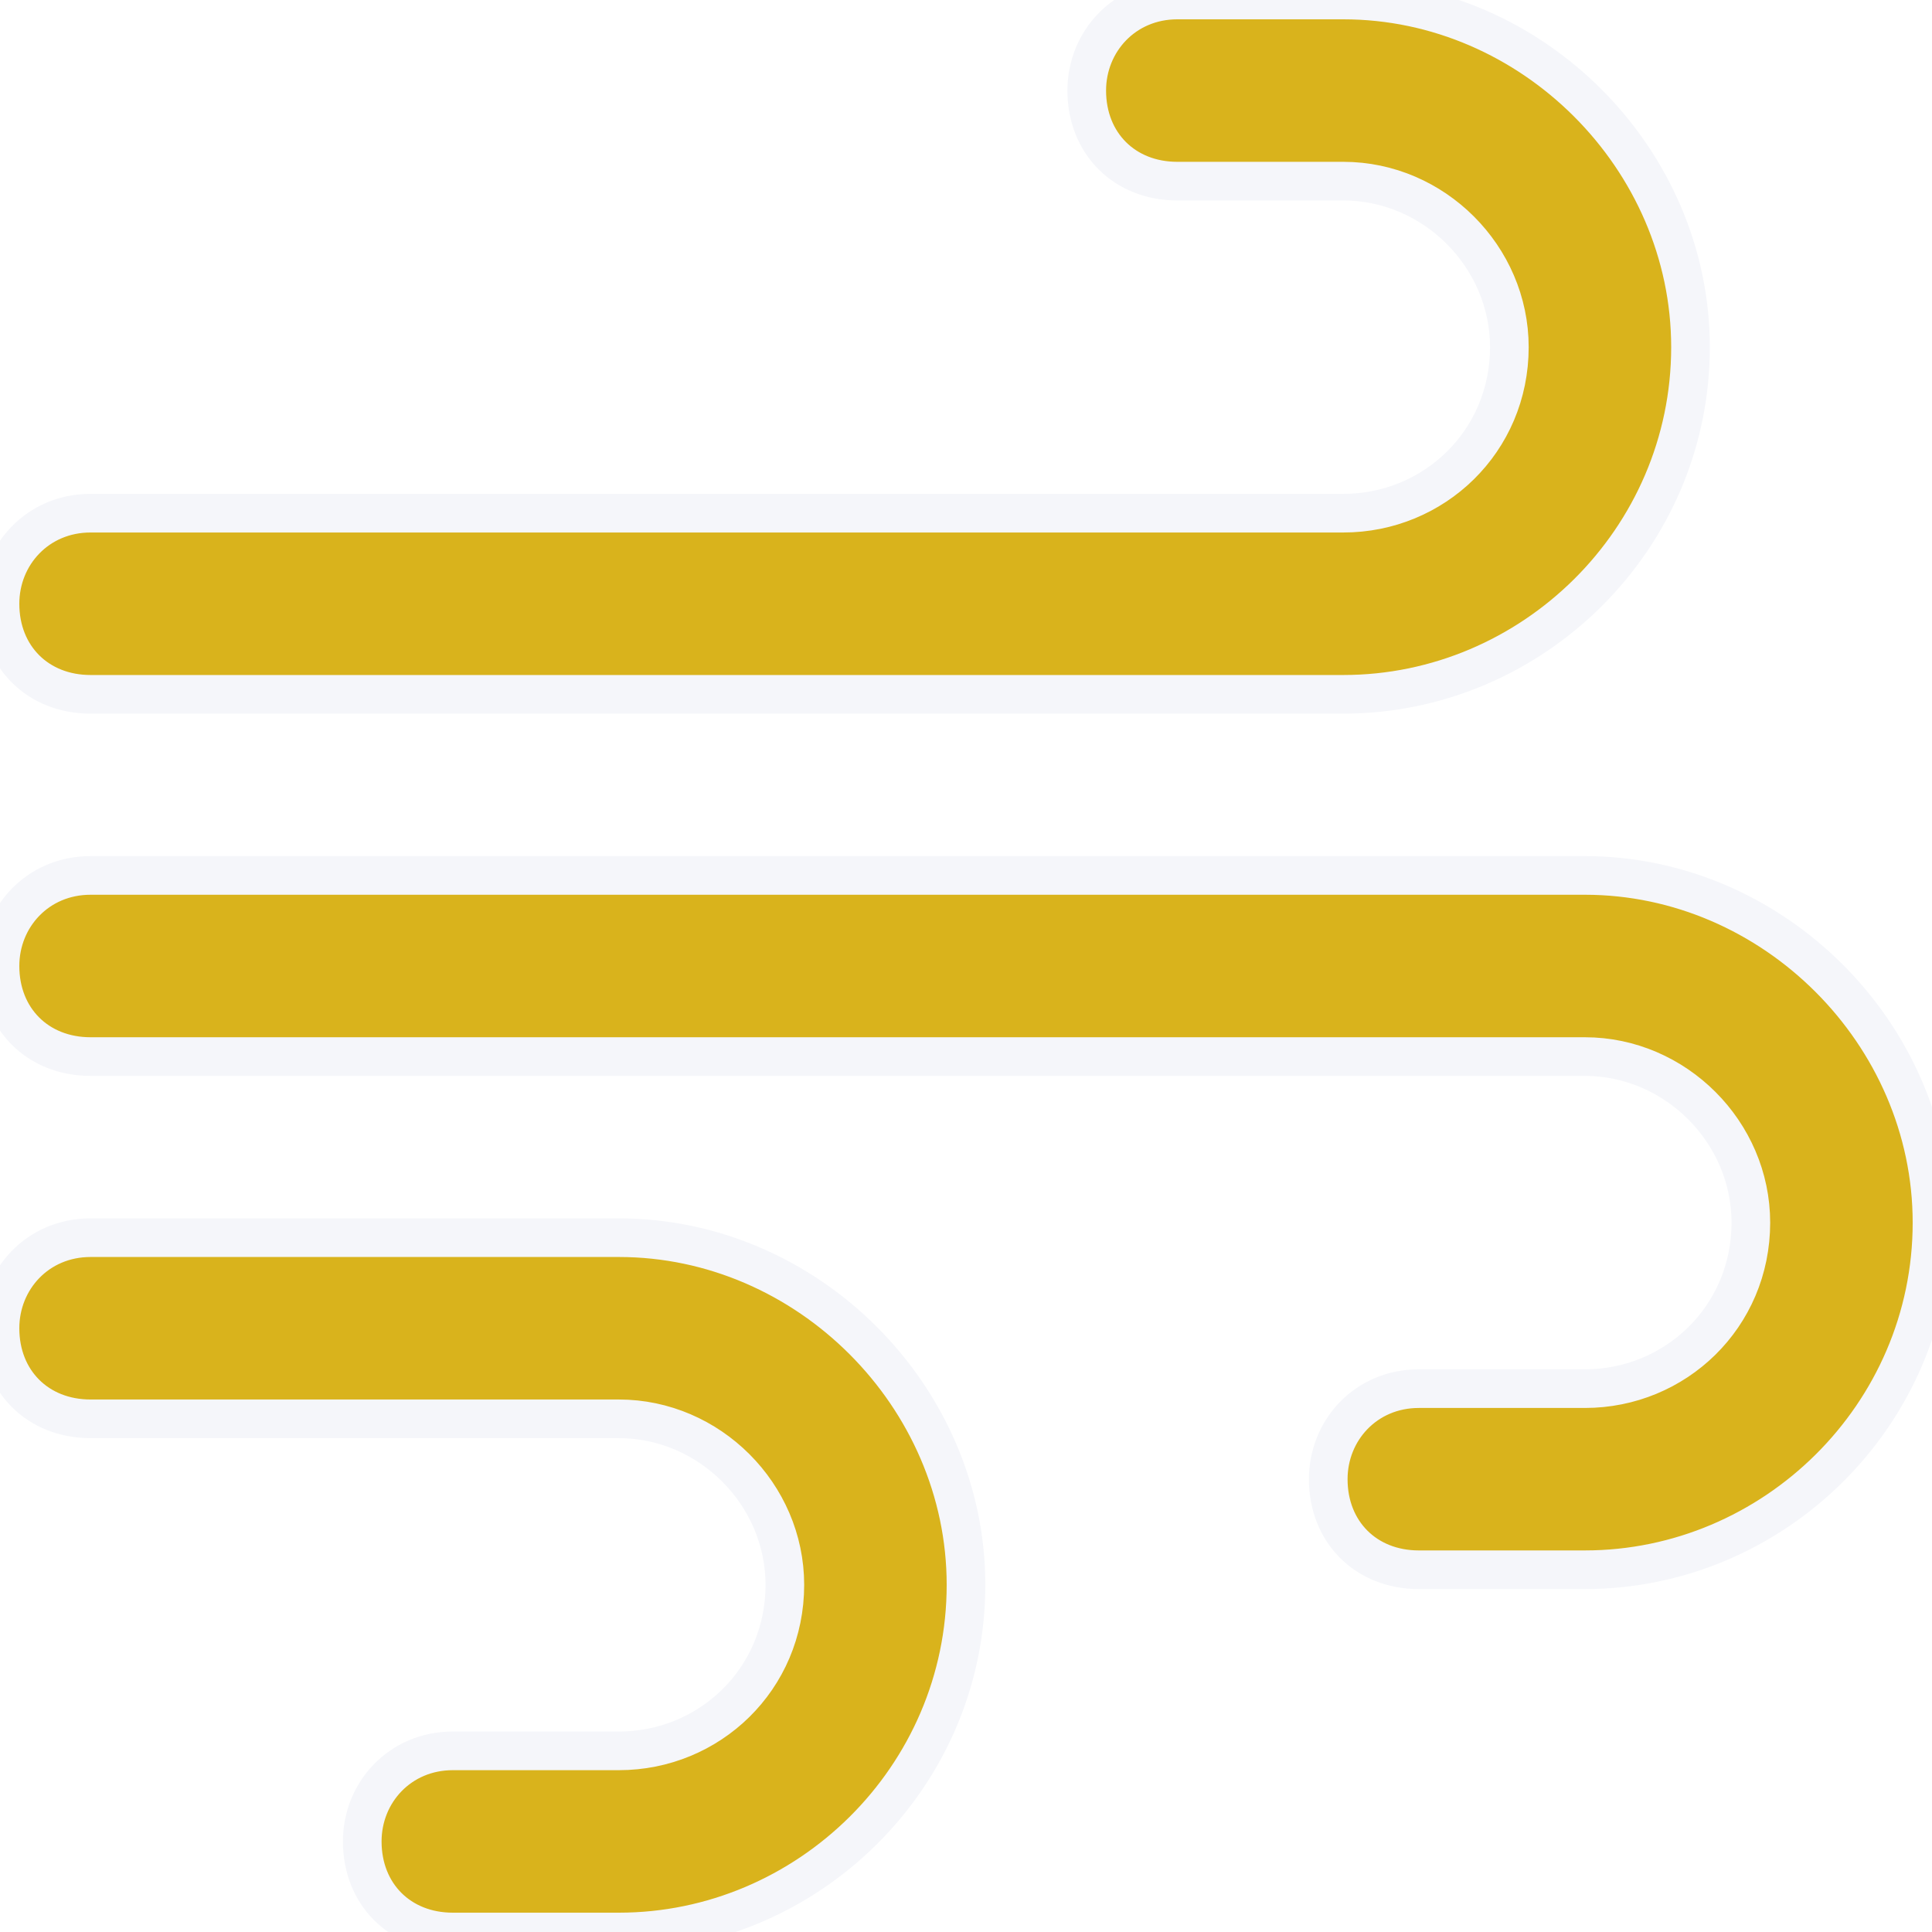
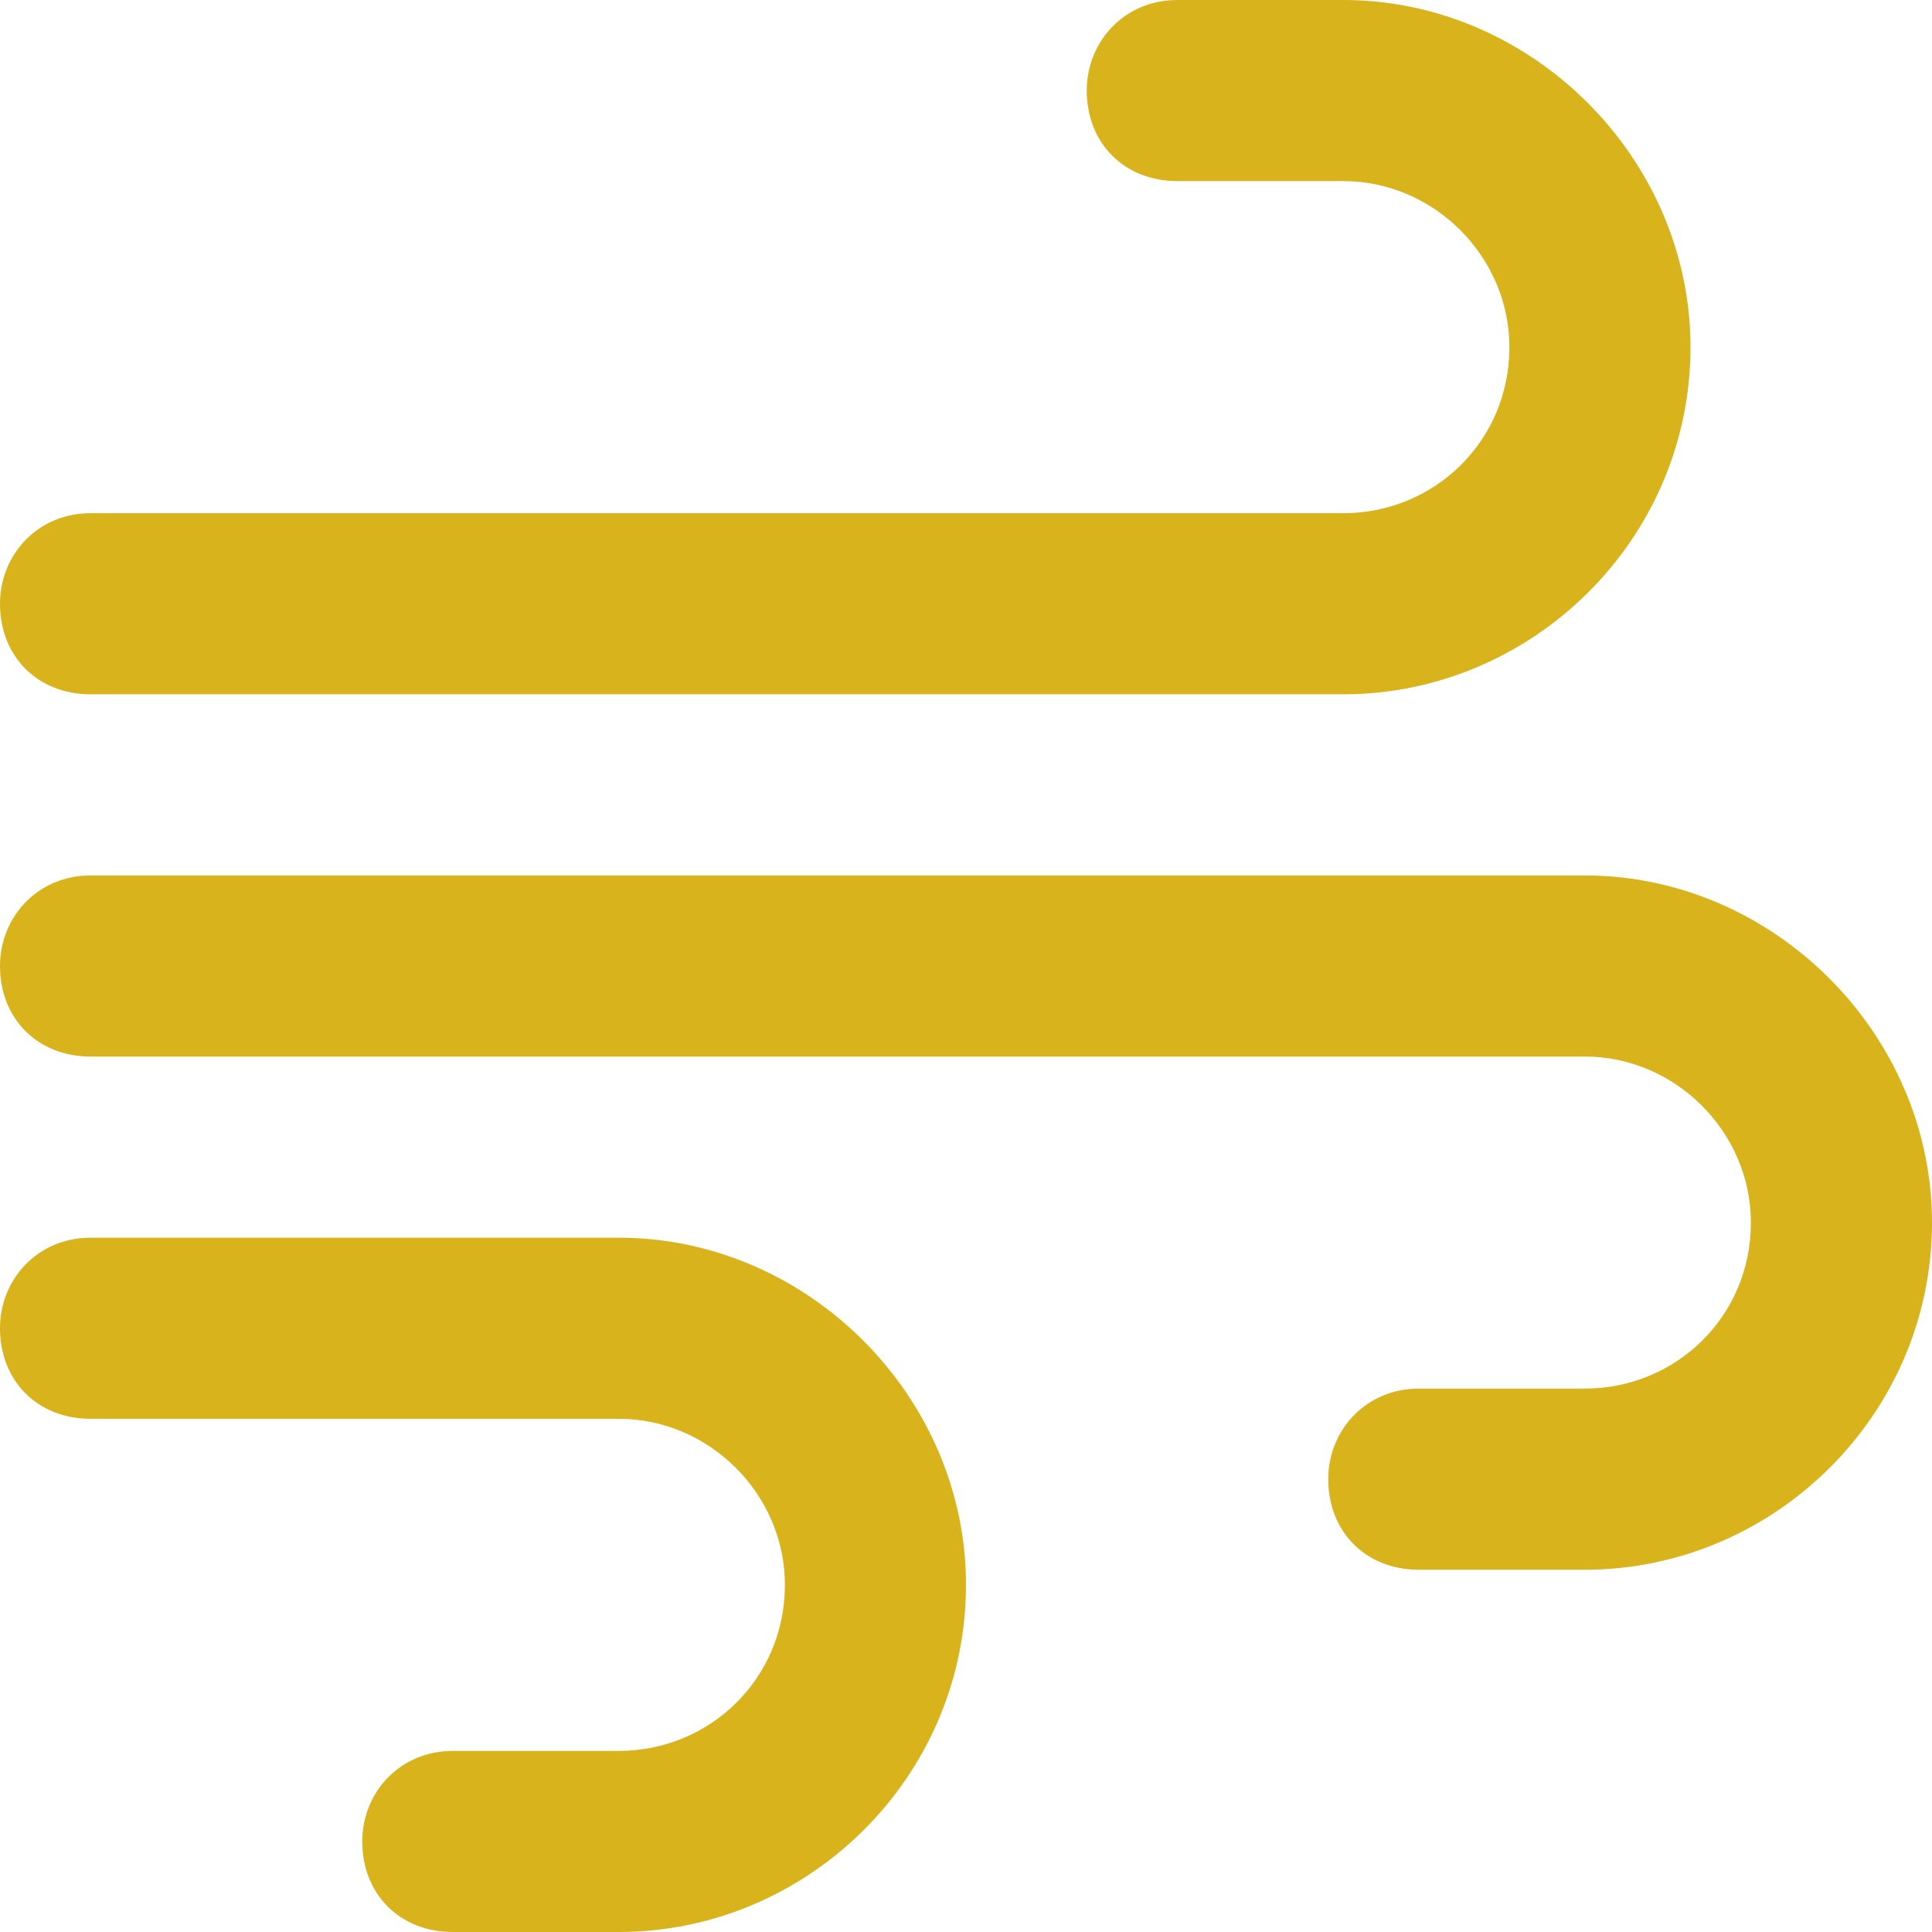
- <svg xmlns="http://www.w3.org/2000/svg" width="50" height="50" viewBox="0 0 50 50" fill="none">
-   <path d="M16.016 32.031C20.898 32.031 25 36.133 25 41.016C25 45.996 20.898 50 16.016 50H11.719C10.352 50 9.375 49.023 9.375 47.656C9.375 46.387 10.352 45.312 11.719 45.312H16.016C18.359 45.312 20.312 43.457 20.312 41.016C20.312 38.672 18.359 36.719 16.016 36.719H2.344C0.977 36.719 0 35.742 0 34.375C0 33.105 0.977 32.031 2.344 32.031H16.016ZM41.016 22.656C45.898 22.656 50 26.758 50 31.641C50 36.621 45.898 40.625 41.016 40.625H36.719C35.352 40.625 34.375 39.648 34.375 38.281C34.375 37.012 35.352 35.938 36.719 35.938H41.016C43.359 35.938 45.312 34.082 45.312 31.641C45.312 29.297 43.359 27.344 41.016 27.344L2.344 27.344C0.977 27.344 0 26.367 0 25C0 23.73 0.977 22.656 2.344 22.656L41.016 22.656ZM34.766 0C39.648 0 43.75 4.102 43.75 8.984C43.75 13.965 39.648 17.969 34.766 17.969L2.344 17.969C0.977 17.969 4.54136e-07 16.992 0 15.625C0 14.355 0.977 13.281 2.344 13.281L34.766 13.281C37.109 13.281 39.062 11.426 39.062 8.984C39.062 6.641 37.109 4.688 34.766 4.688H30.469C29.102 4.688 28.125 3.711 28.125 2.344C28.125 1.074 29.102 0 30.469 0L34.766 0Z" fill="#D9B31C" />
-   <path d="M16.016 32.031C20.898 32.031 25 36.133 25 41.016C25 45.996 20.898 50 16.016 50H11.719C10.352 50 9.375 49.023 9.375 47.656C9.375 46.387 10.352 45.312 11.719 45.312H16.016C18.359 45.312 20.312 43.457 20.312 41.016C20.312 38.672 18.359 36.719 16.016 36.719H2.344C0.977 36.719 0 35.742 0 34.375C0 33.105 0.977 32.031 2.344 32.031H16.016ZM41.016 22.656C45.898 22.656 50 26.758 50 31.641C50 36.621 45.898 40.625 41.016 40.625H36.719C35.352 40.625 34.375 39.648 34.375 38.281C34.375 37.012 35.352 35.938 36.719 35.938H41.016C43.359 35.938 45.312 34.082 45.312 31.641C45.312 29.297 43.359 27.344 41.016 27.344L2.344 27.344C0.977 27.344 0 26.367 0 25C0 23.73 0.977 22.656 2.344 22.656L41.016 22.656ZM34.766 0C39.648 0 43.75 4.102 43.75 8.984C43.75 13.965 39.648 17.969 34.766 17.969L2.344 17.969C0.977 17.969 4.54136e-07 16.992 0 15.625C0 14.355 0.977 13.281 2.344 13.281L34.766 13.281C37.109 13.281 39.062 11.426 39.062 8.984C39.062 6.641 37.109 4.688 34.766 4.688H30.469C29.102 4.688 28.125 3.711 28.125 2.344C28.125 1.074 29.102 0 30.469 0L34.766 0Z" stroke="#F5F6FA" />
+ <svg xmlns="http://www.w3.org/2000/svg" width="46" height="46" viewBox="0 0 46 46" fill="none">
+   <path d="M25.875 2.156C25.875 0.988 26.773 0 28.031 0L31.984 0C36.477 0 40.25 3.773 40.25 8.266C40.25 12.848 36.477 16.531 31.984 16.531H2.156C0.898 16.531 0 15.633 0 14.375C0 13.207 0.898 12.219 2.156 12.219L31.984 12.219C34.141 12.219 35.938 10.512 35.938 8.266C35.938 6.109 34.141 4.312 31.984 4.312H28.031C26.773 4.312 25.875 3.414 25.875 2.156ZM31.625 35.219C31.625 34.051 32.523 33.062 33.781 33.062H37.734C39.891 33.062 41.688 31.355 41.688 29.109C41.688 26.953 39.891 25.156 37.734 25.156L2.156 25.156C0.898 25.156 0 24.258 0 23C0 21.832 0.898 20.844 2.156 20.844L37.734 20.844C42.227 20.844 46 24.617 46 29.109C46 33.691 42.227 37.375 37.734 37.375H33.781C32.523 37.375 31.625 36.477 31.625 35.219ZM10.781 46C9.523 46 8.625 45.102 8.625 43.844C8.625 42.676 9.523 41.688 10.781 41.688H14.734C16.891 41.688 18.688 39.98 18.688 37.734C18.688 35.578 16.891 33.781 14.734 33.781H2.156C0.898 33.781 0 32.883 0 31.625C0 30.457 0.898 29.469 2.156 29.469H14.734C19.227 29.469 23 33.242 23 37.734C23 42.316 19.227 46 14.734 46H10.781Z" fill="#D9B31C" />
</svg>
